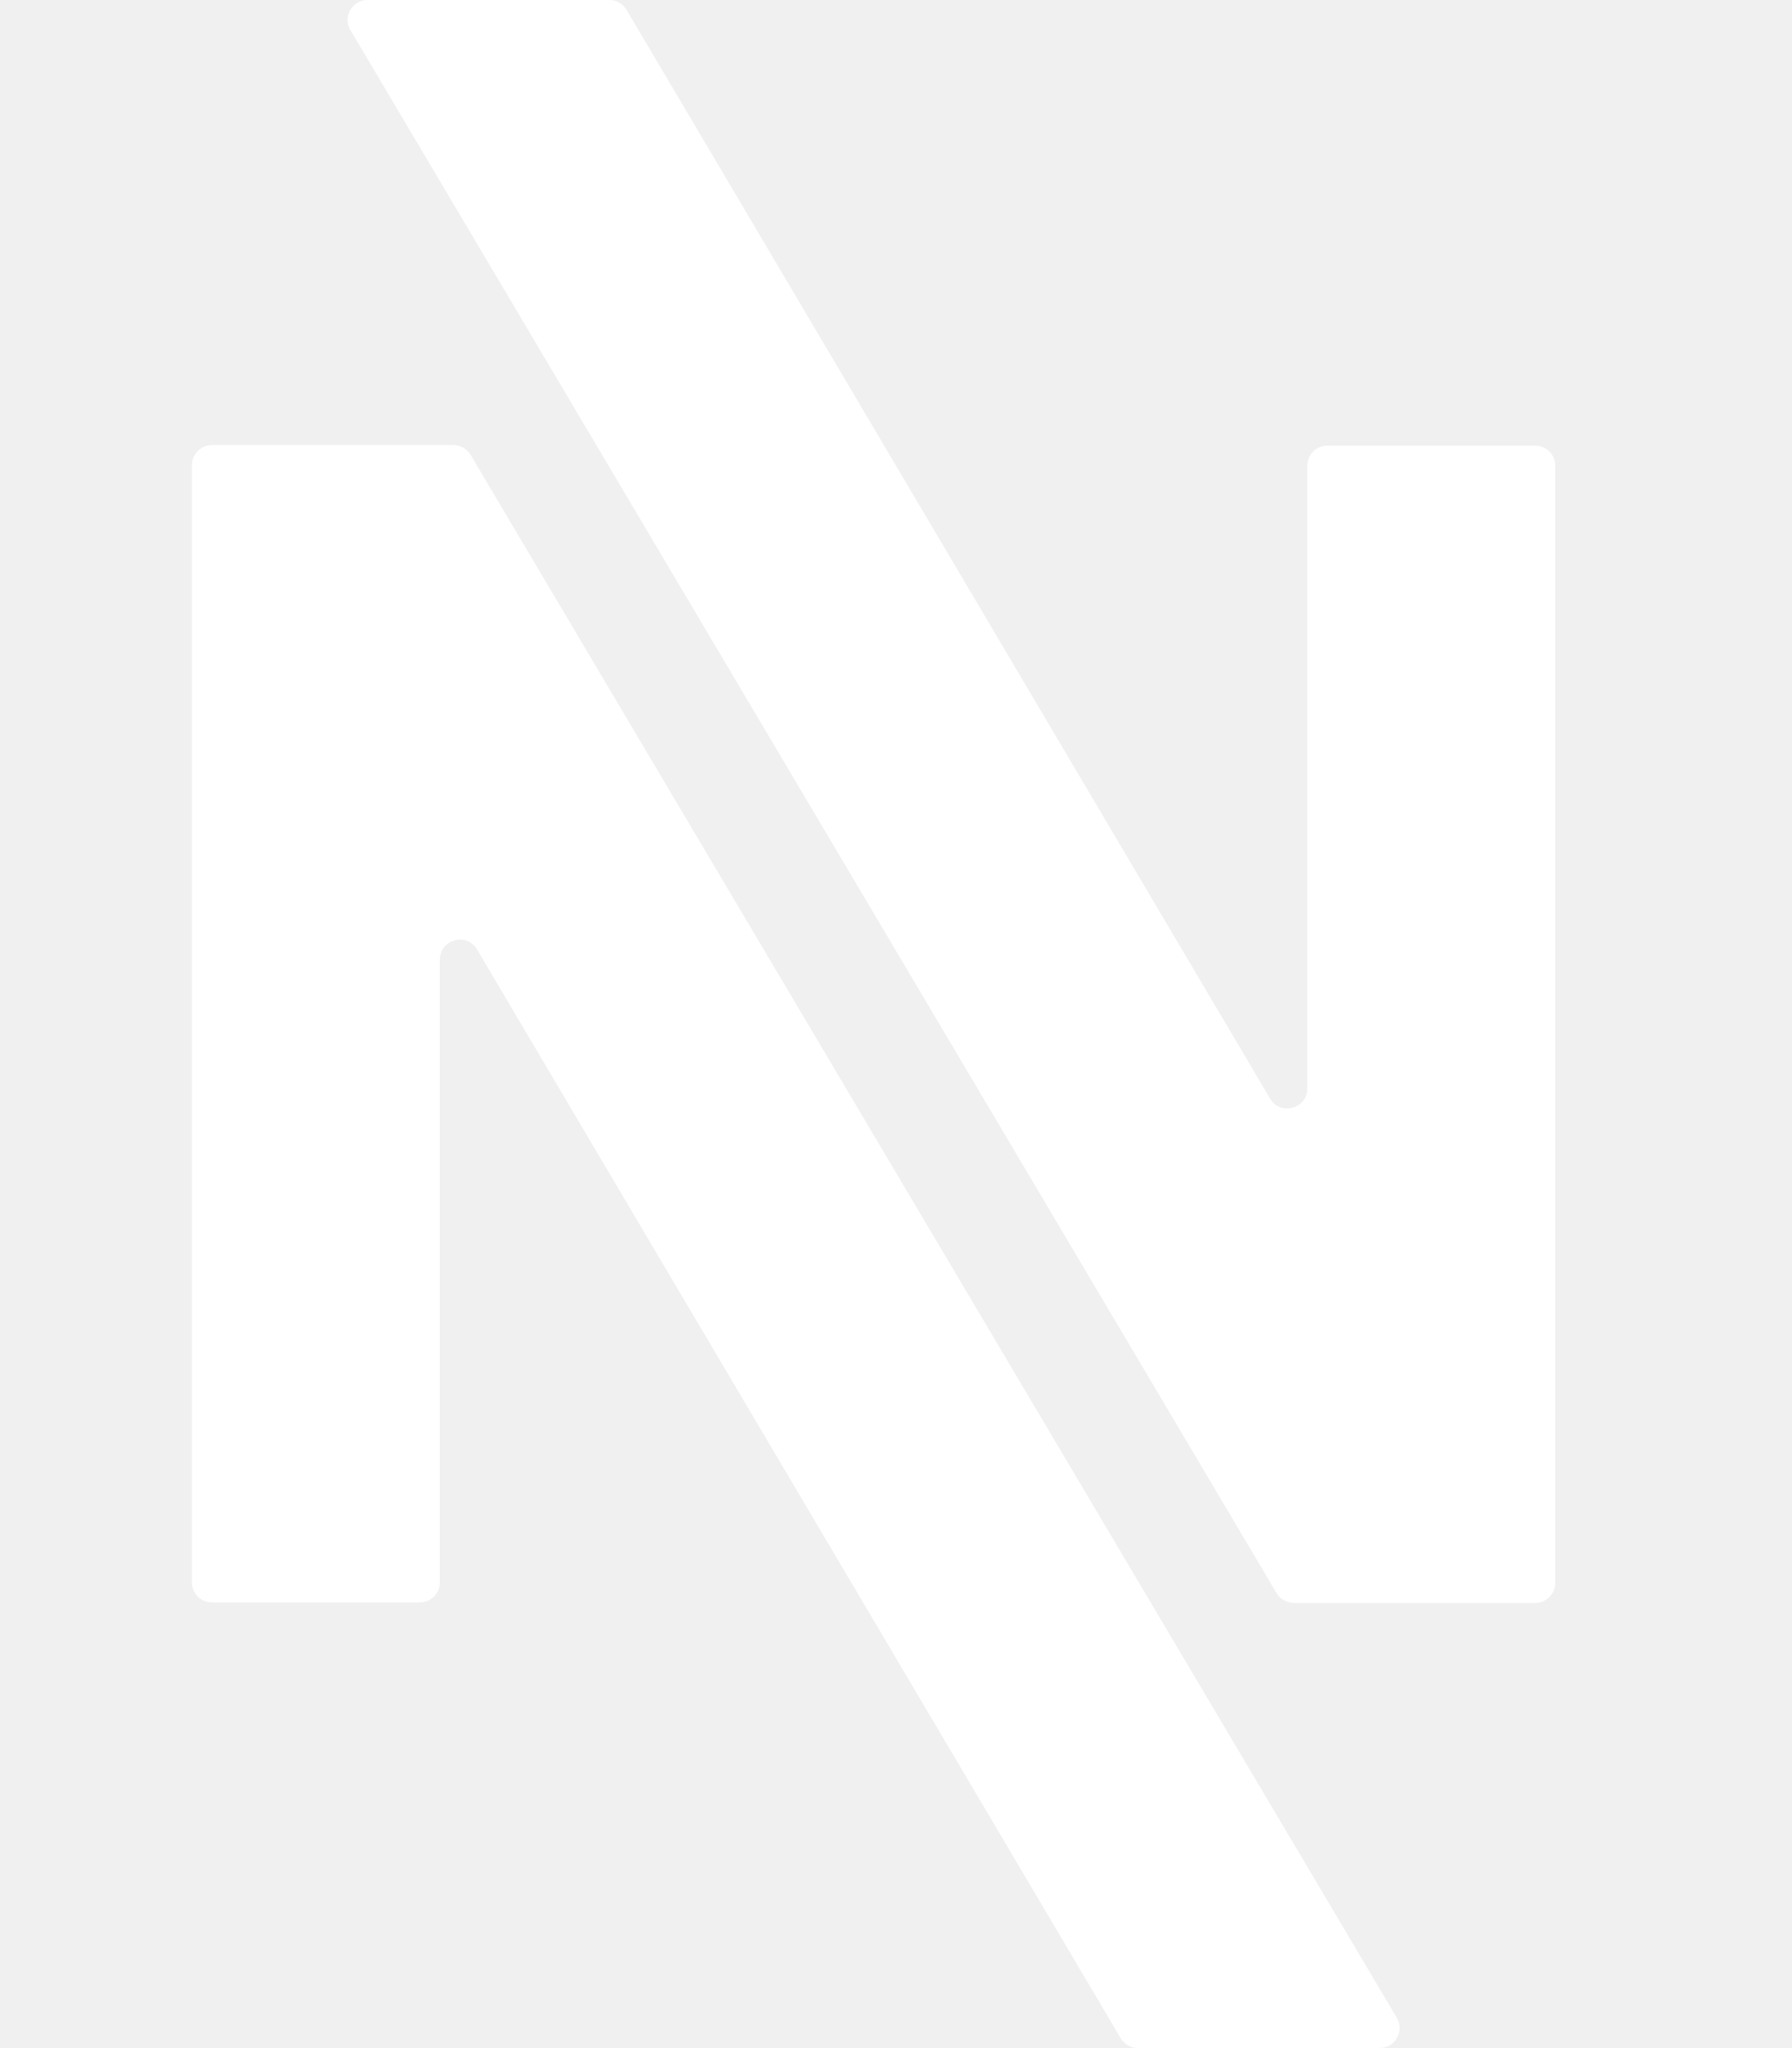
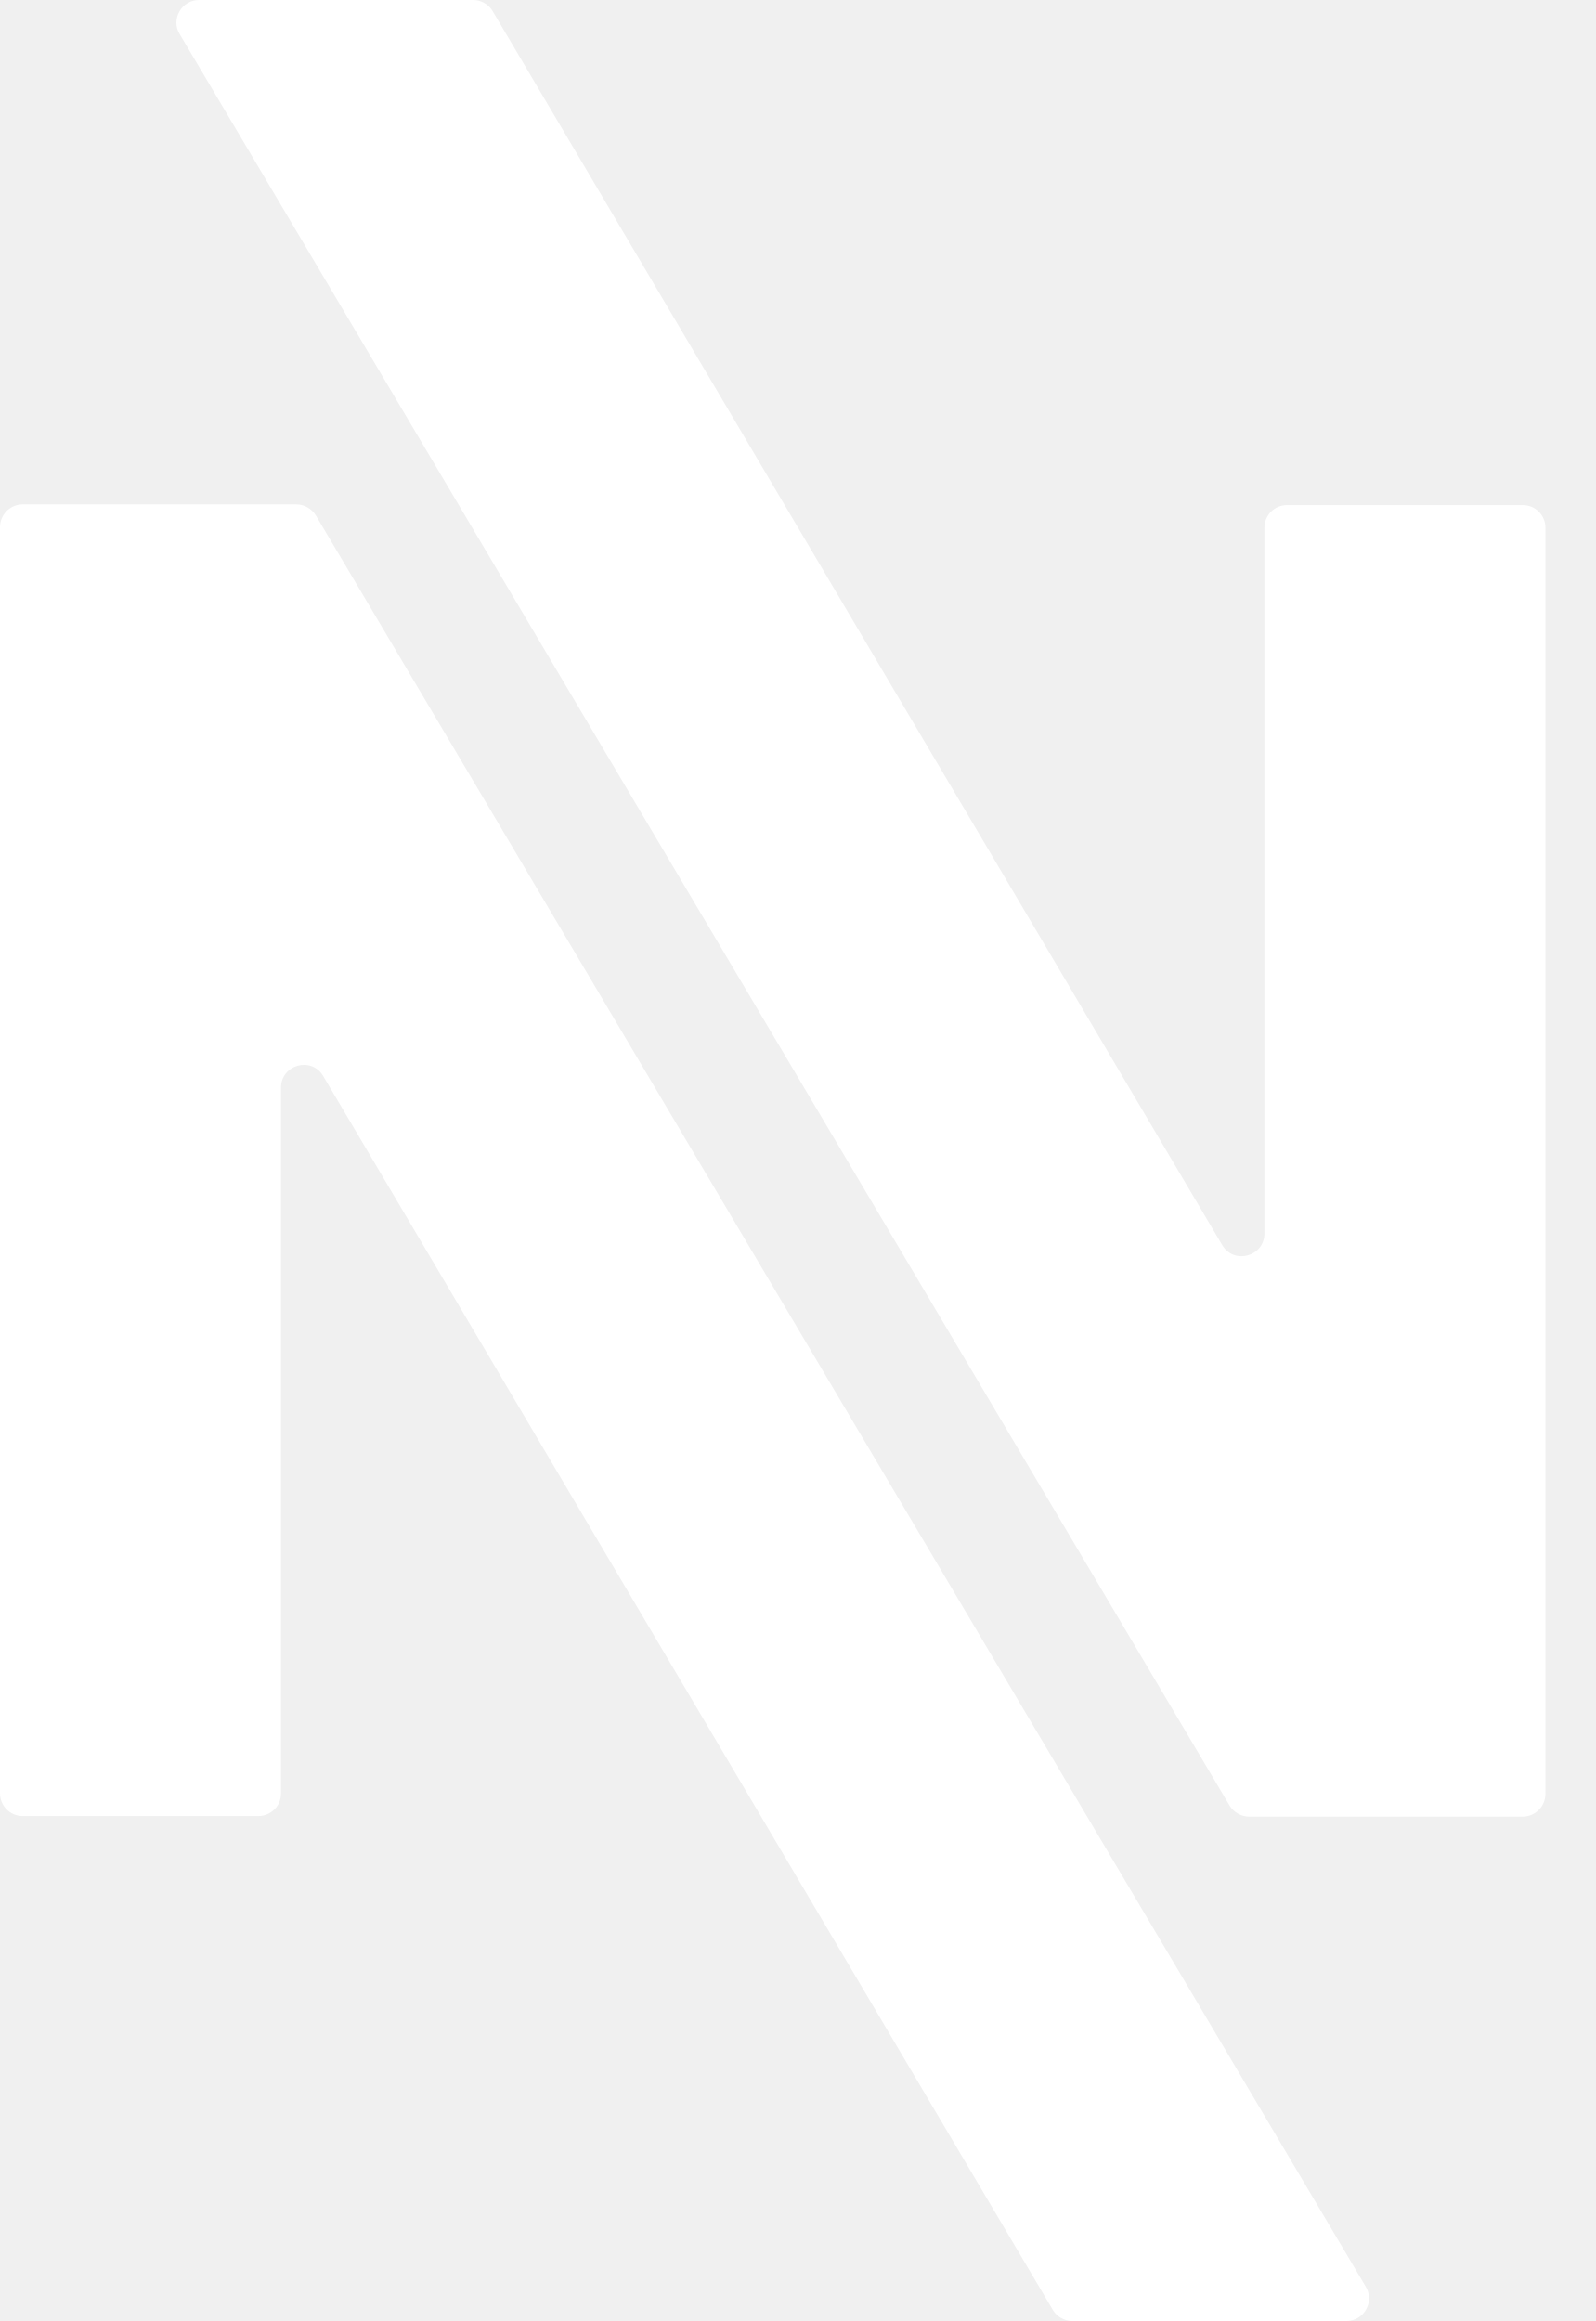
- <svg xmlns="http://www.w3.org/2000/svg" width="14" height="16" viewBox="0 0 11 16" fill="none">
+ <svg xmlns="http://www.w3.org/2000/svg" viewBox="0 0 11 16" fill="none">
  <path d="M1.937 12.363V7.498C1.937 7.339 2.147 7.28 2.228 7.418L7.257 15.923C7.271 15.947 7.291 15.966 7.314 15.979C7.338 15.993 7.364 16 7.392 16H9.281C9.402 16 9.477 15.868 9.415 15.764L2.177 3.553C2.163 3.53 2.143 3.511 2.12 3.498C2.096 3.484 2.069 3.477 2.042 3.477H0.156C0.115 3.477 0.075 3.494 0.046 3.523C0.017 3.552 0 3.592 0 3.633V12.362C0 12.449 0.07 12.519 0.156 12.519H1.781C1.823 12.519 1.862 12.502 1.892 12.473C1.921 12.444 1.937 12.404 1.937 12.363ZM1.239 0.236L8.476 12.447C8.49 12.47 8.51 12.489 8.533 12.502C8.557 12.516 8.584 12.523 8.611 12.523H10.497C10.538 12.523 10.578 12.506 10.607 12.477C10.636 12.448 10.653 12.408 10.653 12.367V3.638C10.653 3.597 10.637 3.557 10.607 3.527C10.578 3.498 10.538 3.482 10.497 3.482H8.872C8.83 3.482 8.791 3.498 8.761 3.528C8.732 3.557 8.716 3.597 8.716 3.638V8.503C8.716 8.662 8.506 8.72 8.425 8.583L3.396 0.077C3.382 0.054 3.363 0.034 3.339 0.021C3.315 0.007 3.289 8.72911e-05 3.261 3.30603e-07H1.372C1.345 -5.64729e-05 1.318 0.007 1.294 0.021C1.27 0.035 1.25 0.055 1.237 0.079C1.223 0.103 1.216 0.13 1.216 0.158C1.216 0.185 1.224 0.212 1.239 0.236Z" fill="white" />
</svg>
